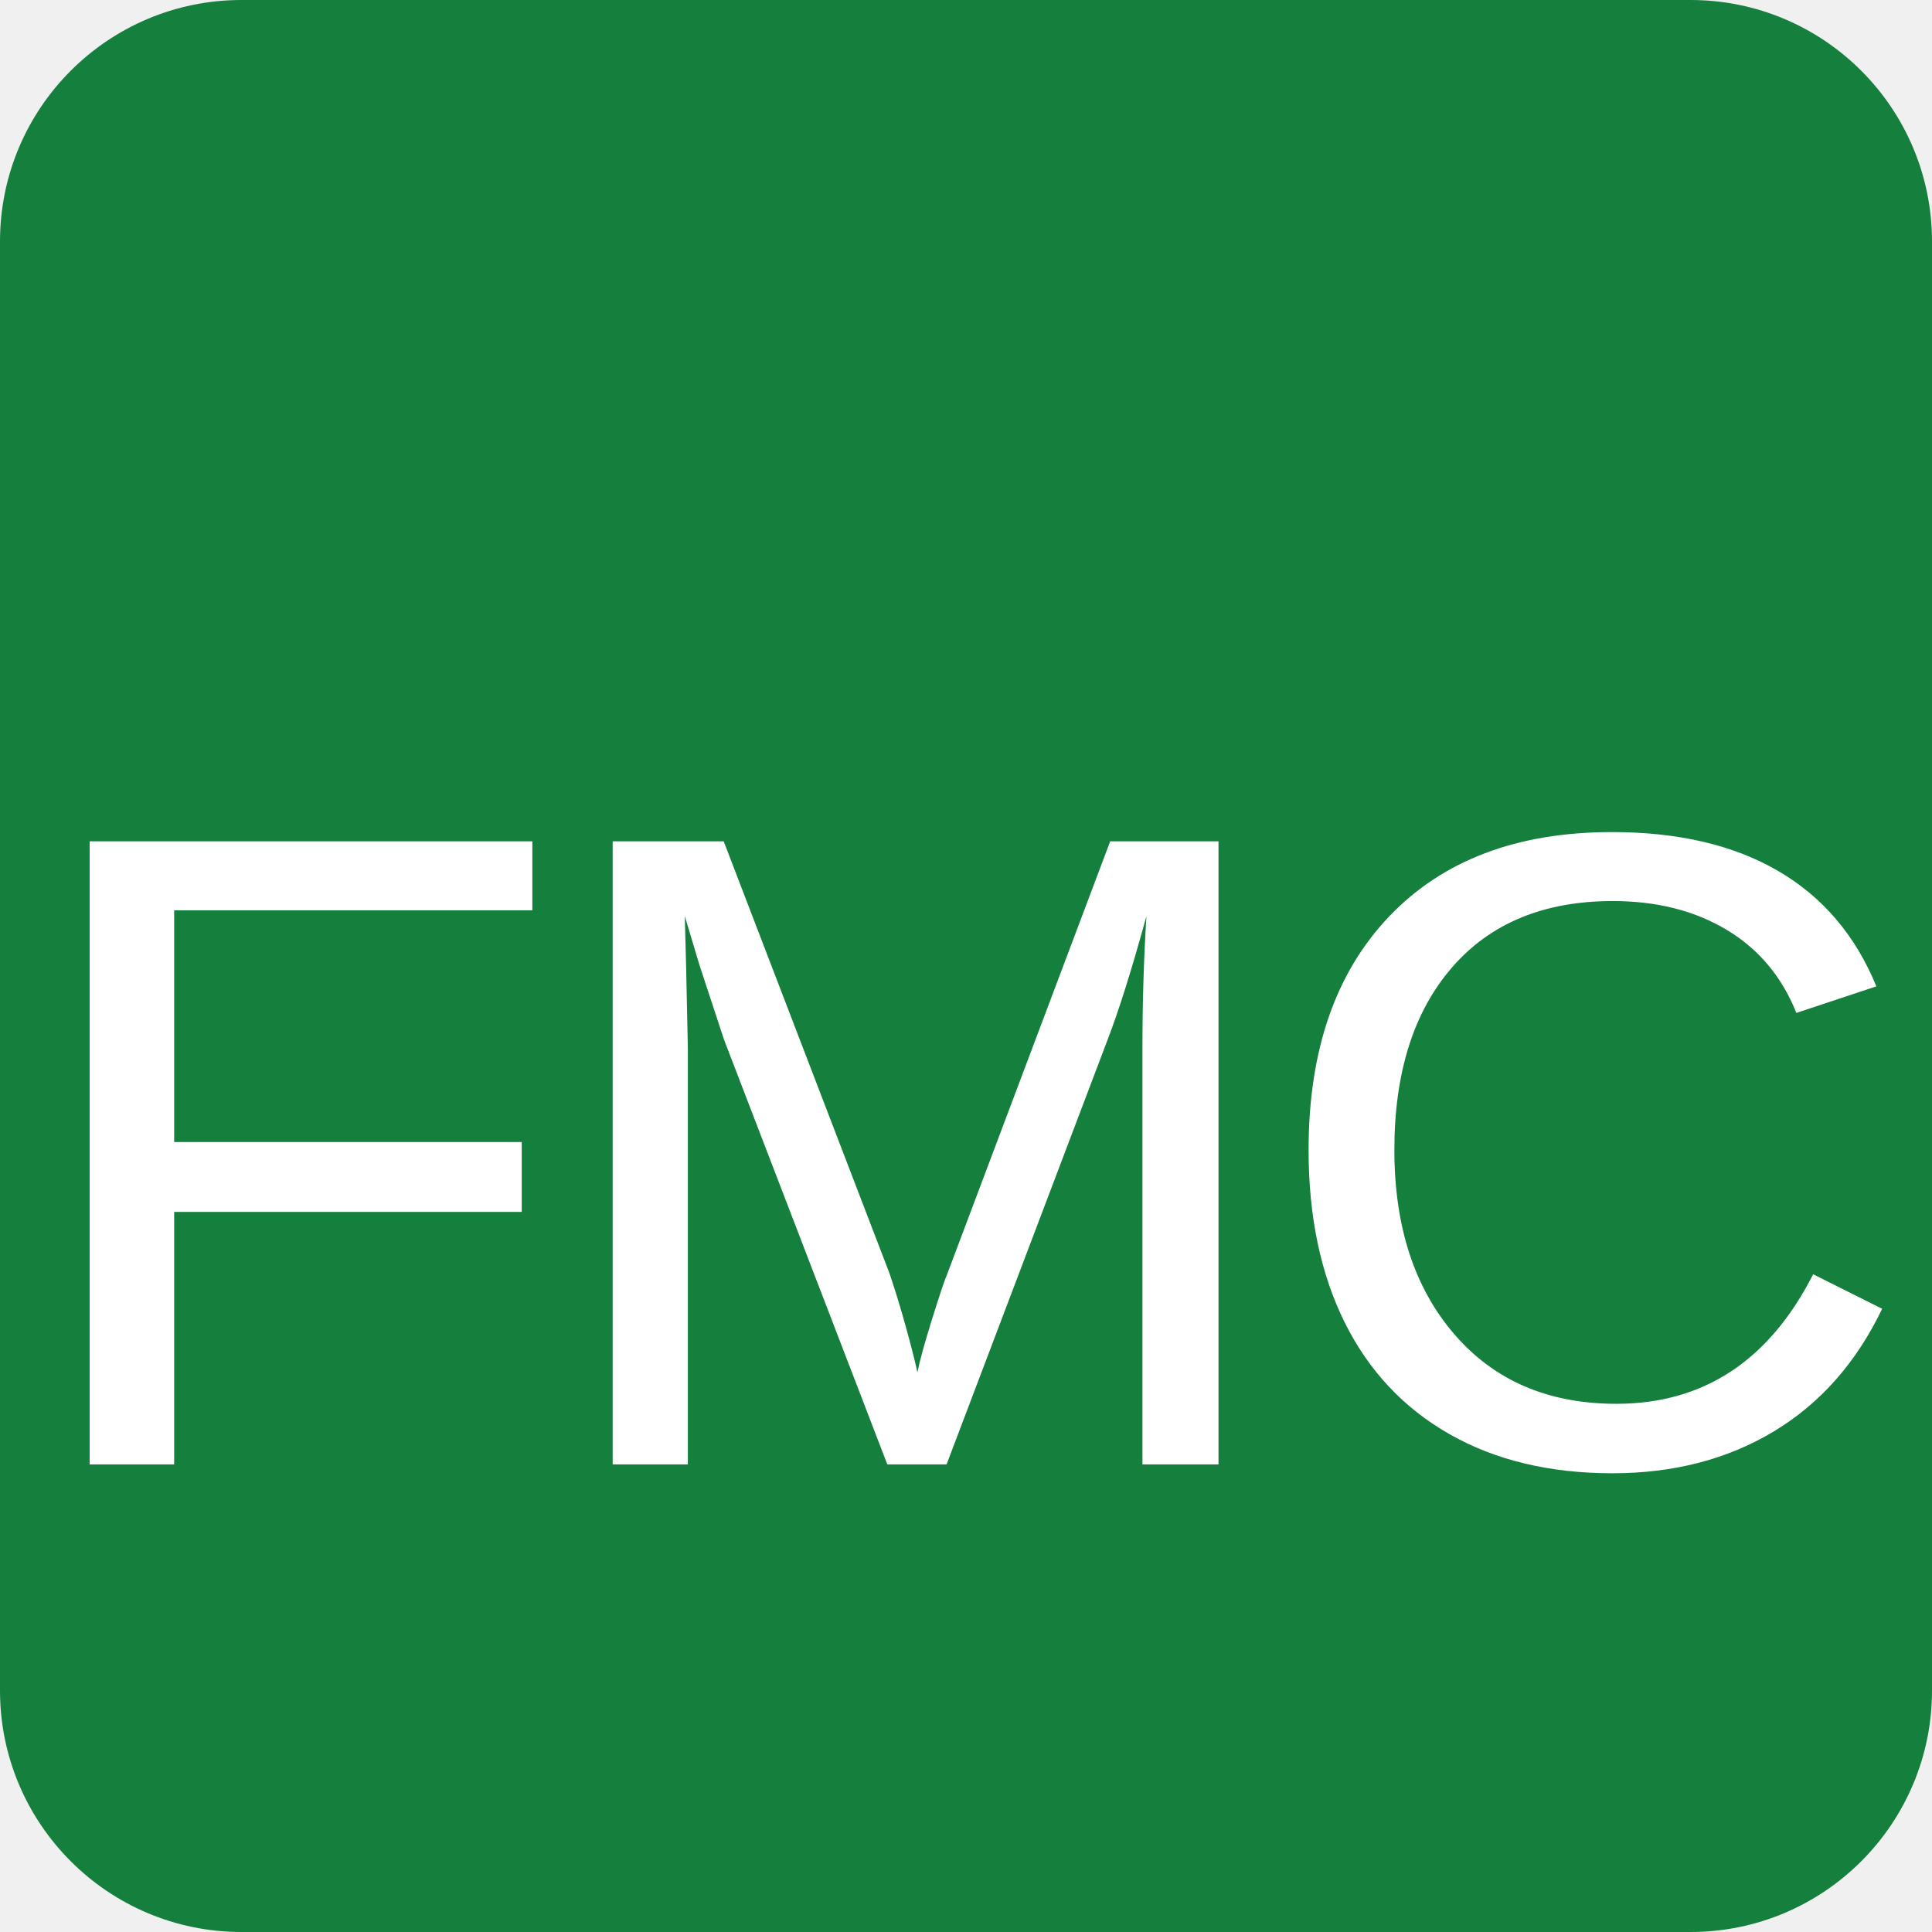
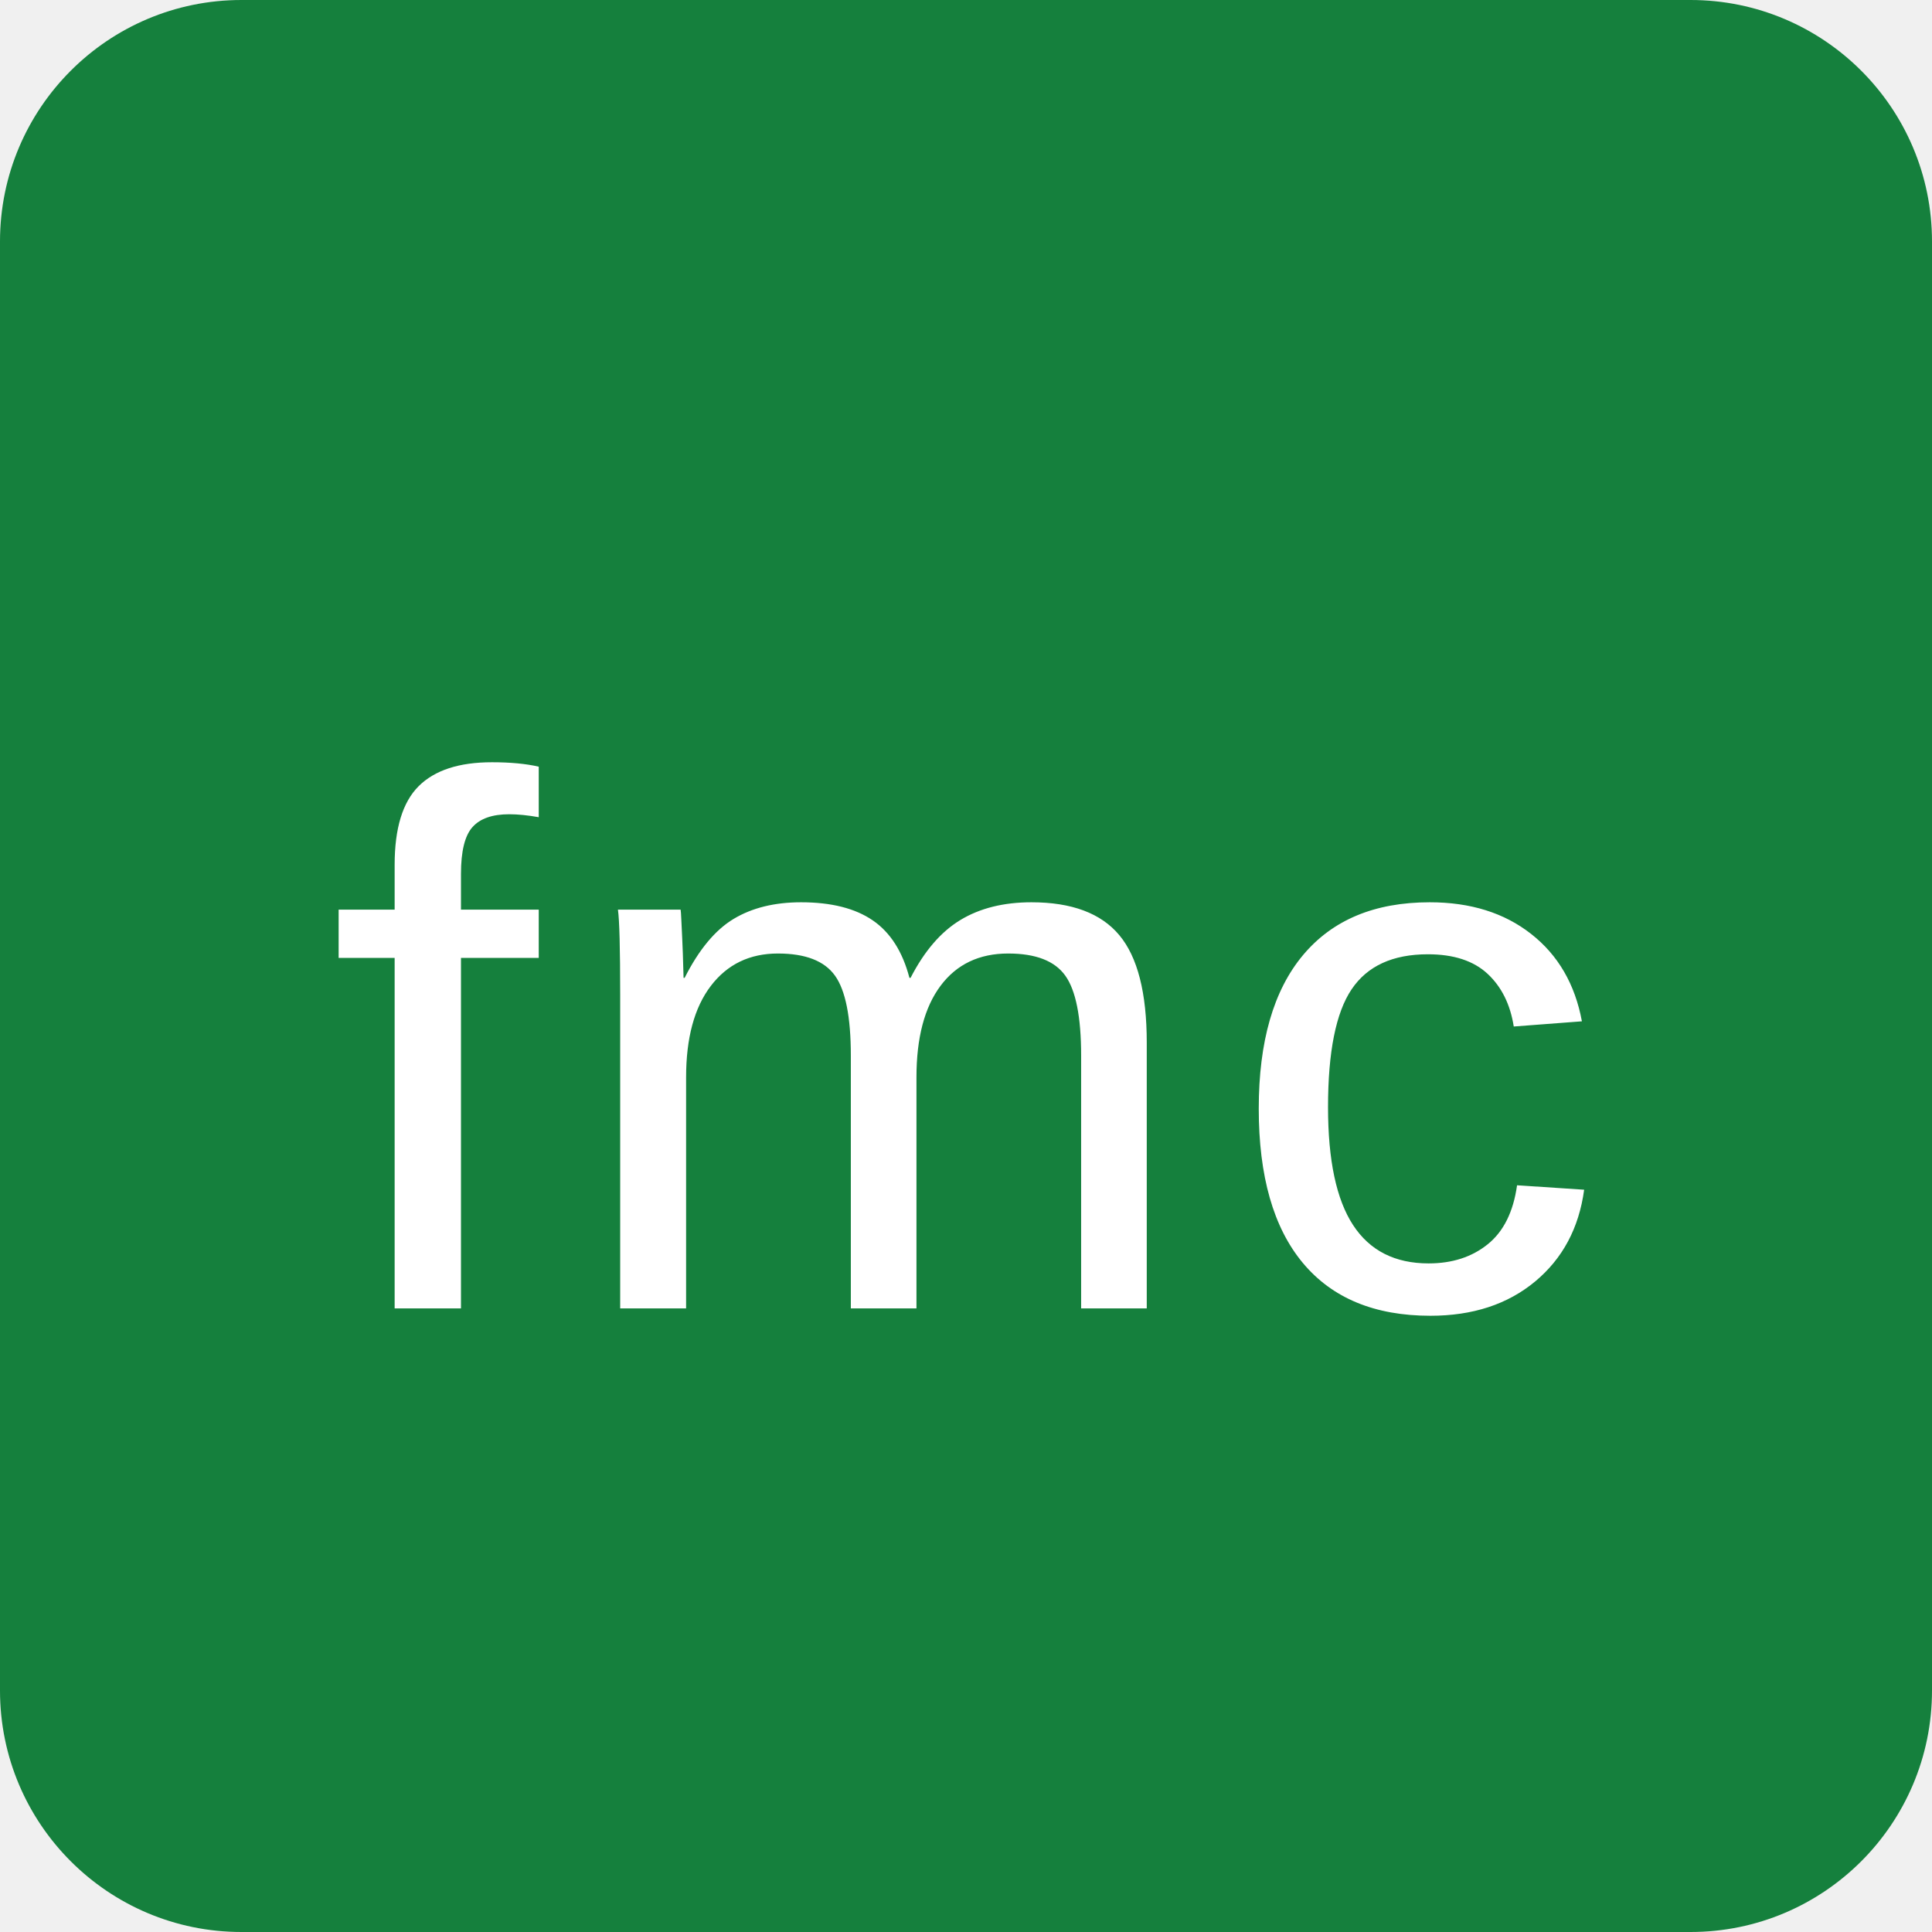
<svg xmlns="http://www.w3.org/2000/svg" width="512" height="512" viewBox="0 0 512 512">
  <rect width="512" height="512" fill="#15803d" rx="64" />
-   <text x="256" y="320" font-family="Arial, sans-serif" font-size="240" font-weight="normal" fill="#ffffff" text-anchor="middle" dominant-baseline="middle" letter-spacing="-8">FMC</text>
+   <text x="256" y="290" font-family="Arial, sans-serif" font-size="200" font-weight="normal" fill="#ffffff" text-anchor="middle" dominant-baseline="middle" letter-spacing="8">fmc</text>
</svg>
